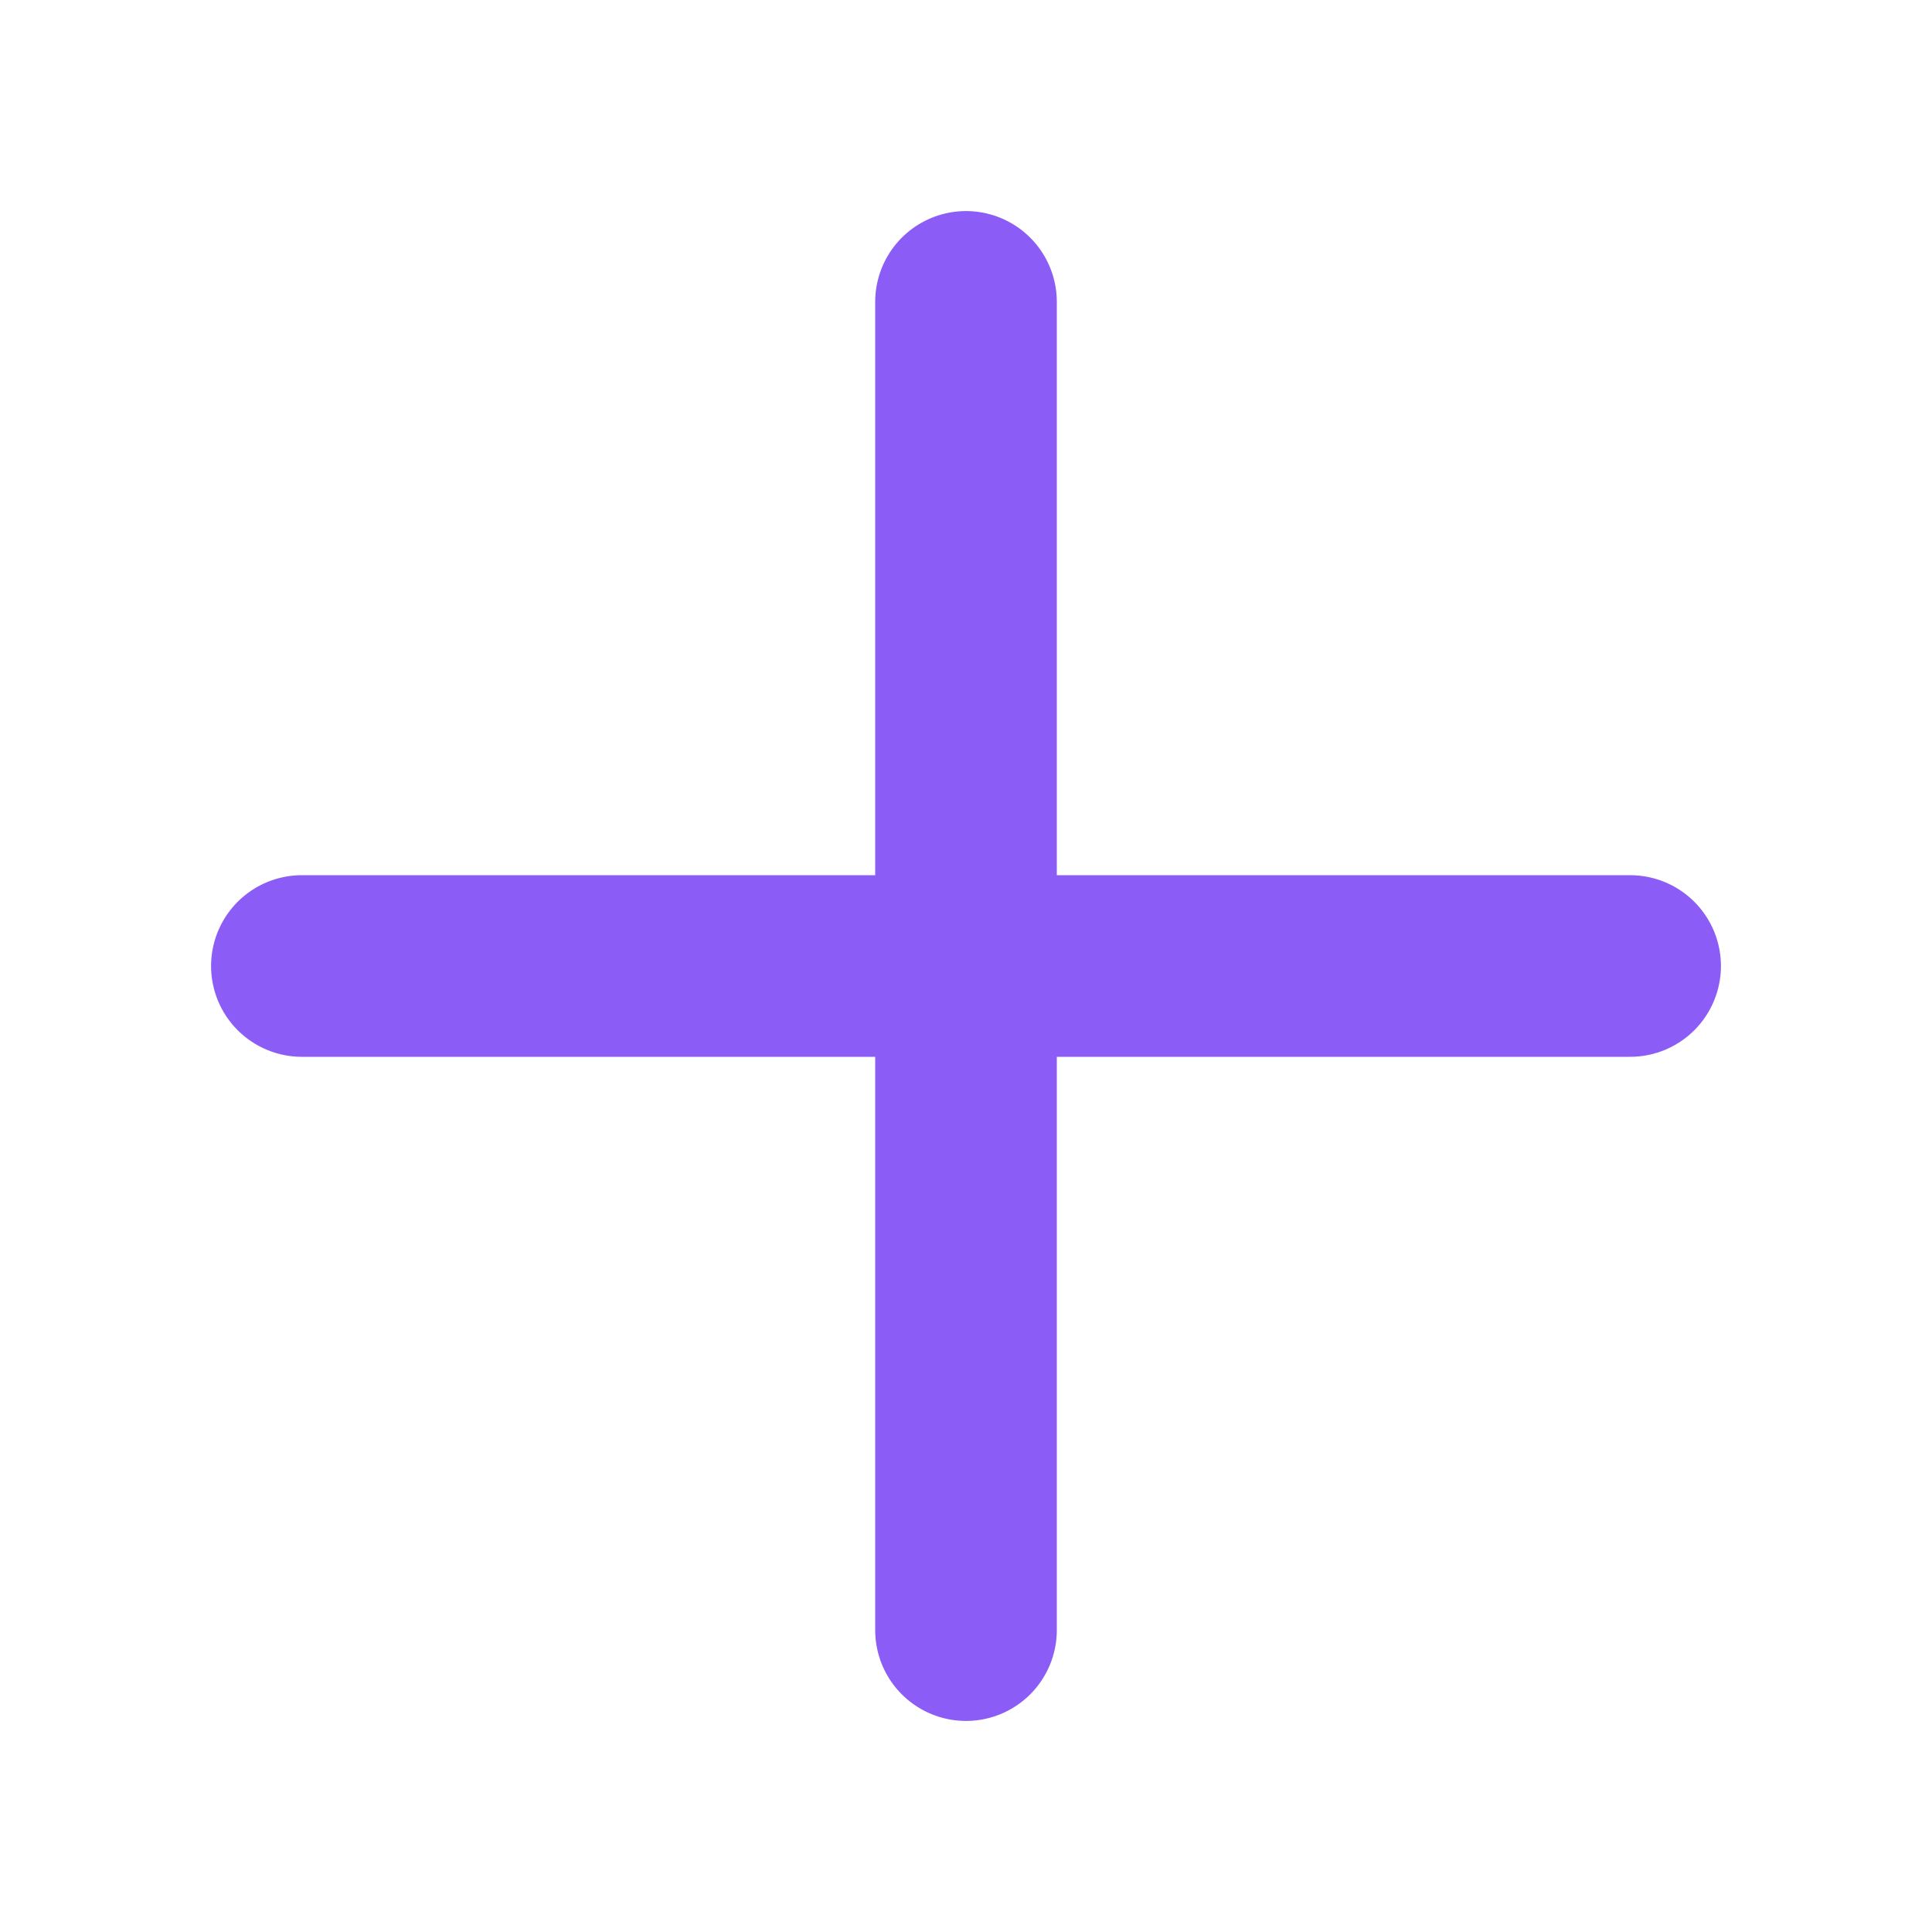
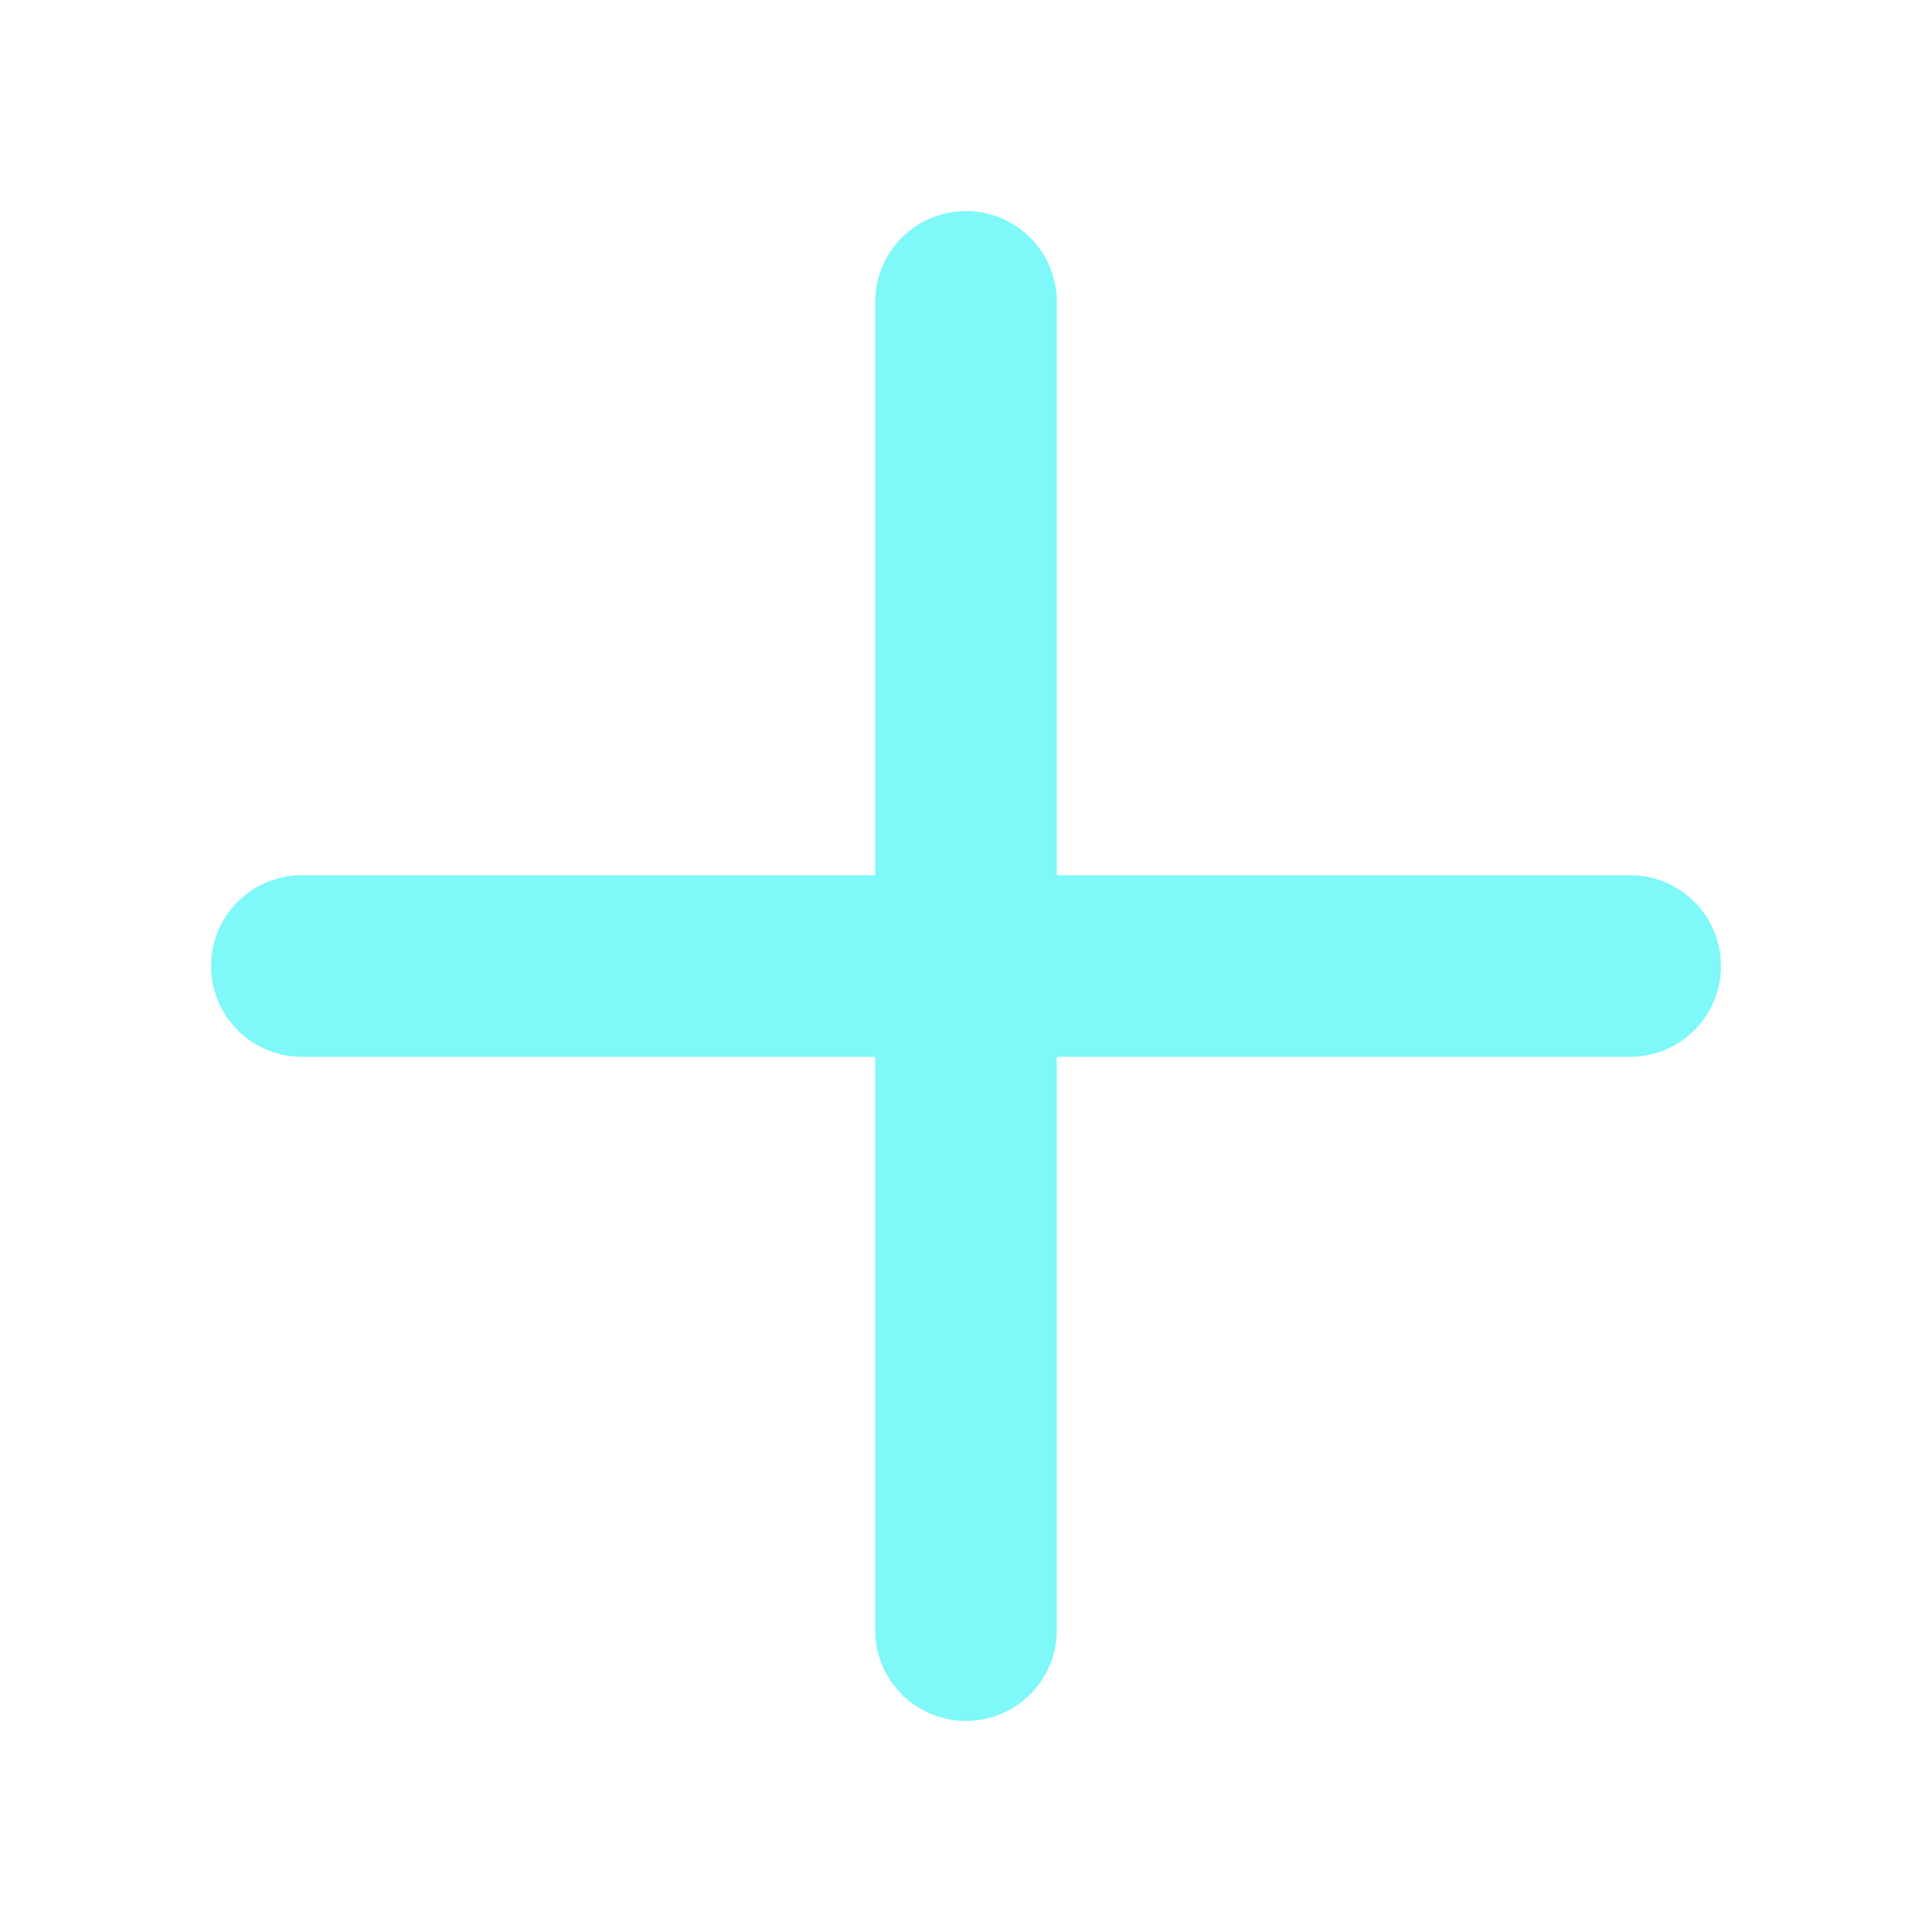
<svg xmlns="http://www.w3.org/2000/svg" width="20" height="20" viewBox="0 0 20 20" fill="none">
-   <path d="M3.125 10H16.875" stroke="#8B5CF6" stroke-width="1.88" stroke-linecap="round" stroke-linejoin="round" />
-   <path d="M10 3.125V16.875" stroke="#8B5CF6" stroke-width="1.88" stroke-linecap="round" stroke-linejoin="round" />
+   <path d="M3.125 10H16.875" stroke="#7EF8F8" stroke-width="1.88" stroke-linecap="round" stroke-linejoin="round" />
+   <path d="M10 3.125V16.875" stroke="#7EF8F8" stroke-width="1.88" stroke-linecap="round" stroke-linejoin="round" />
</svg>
